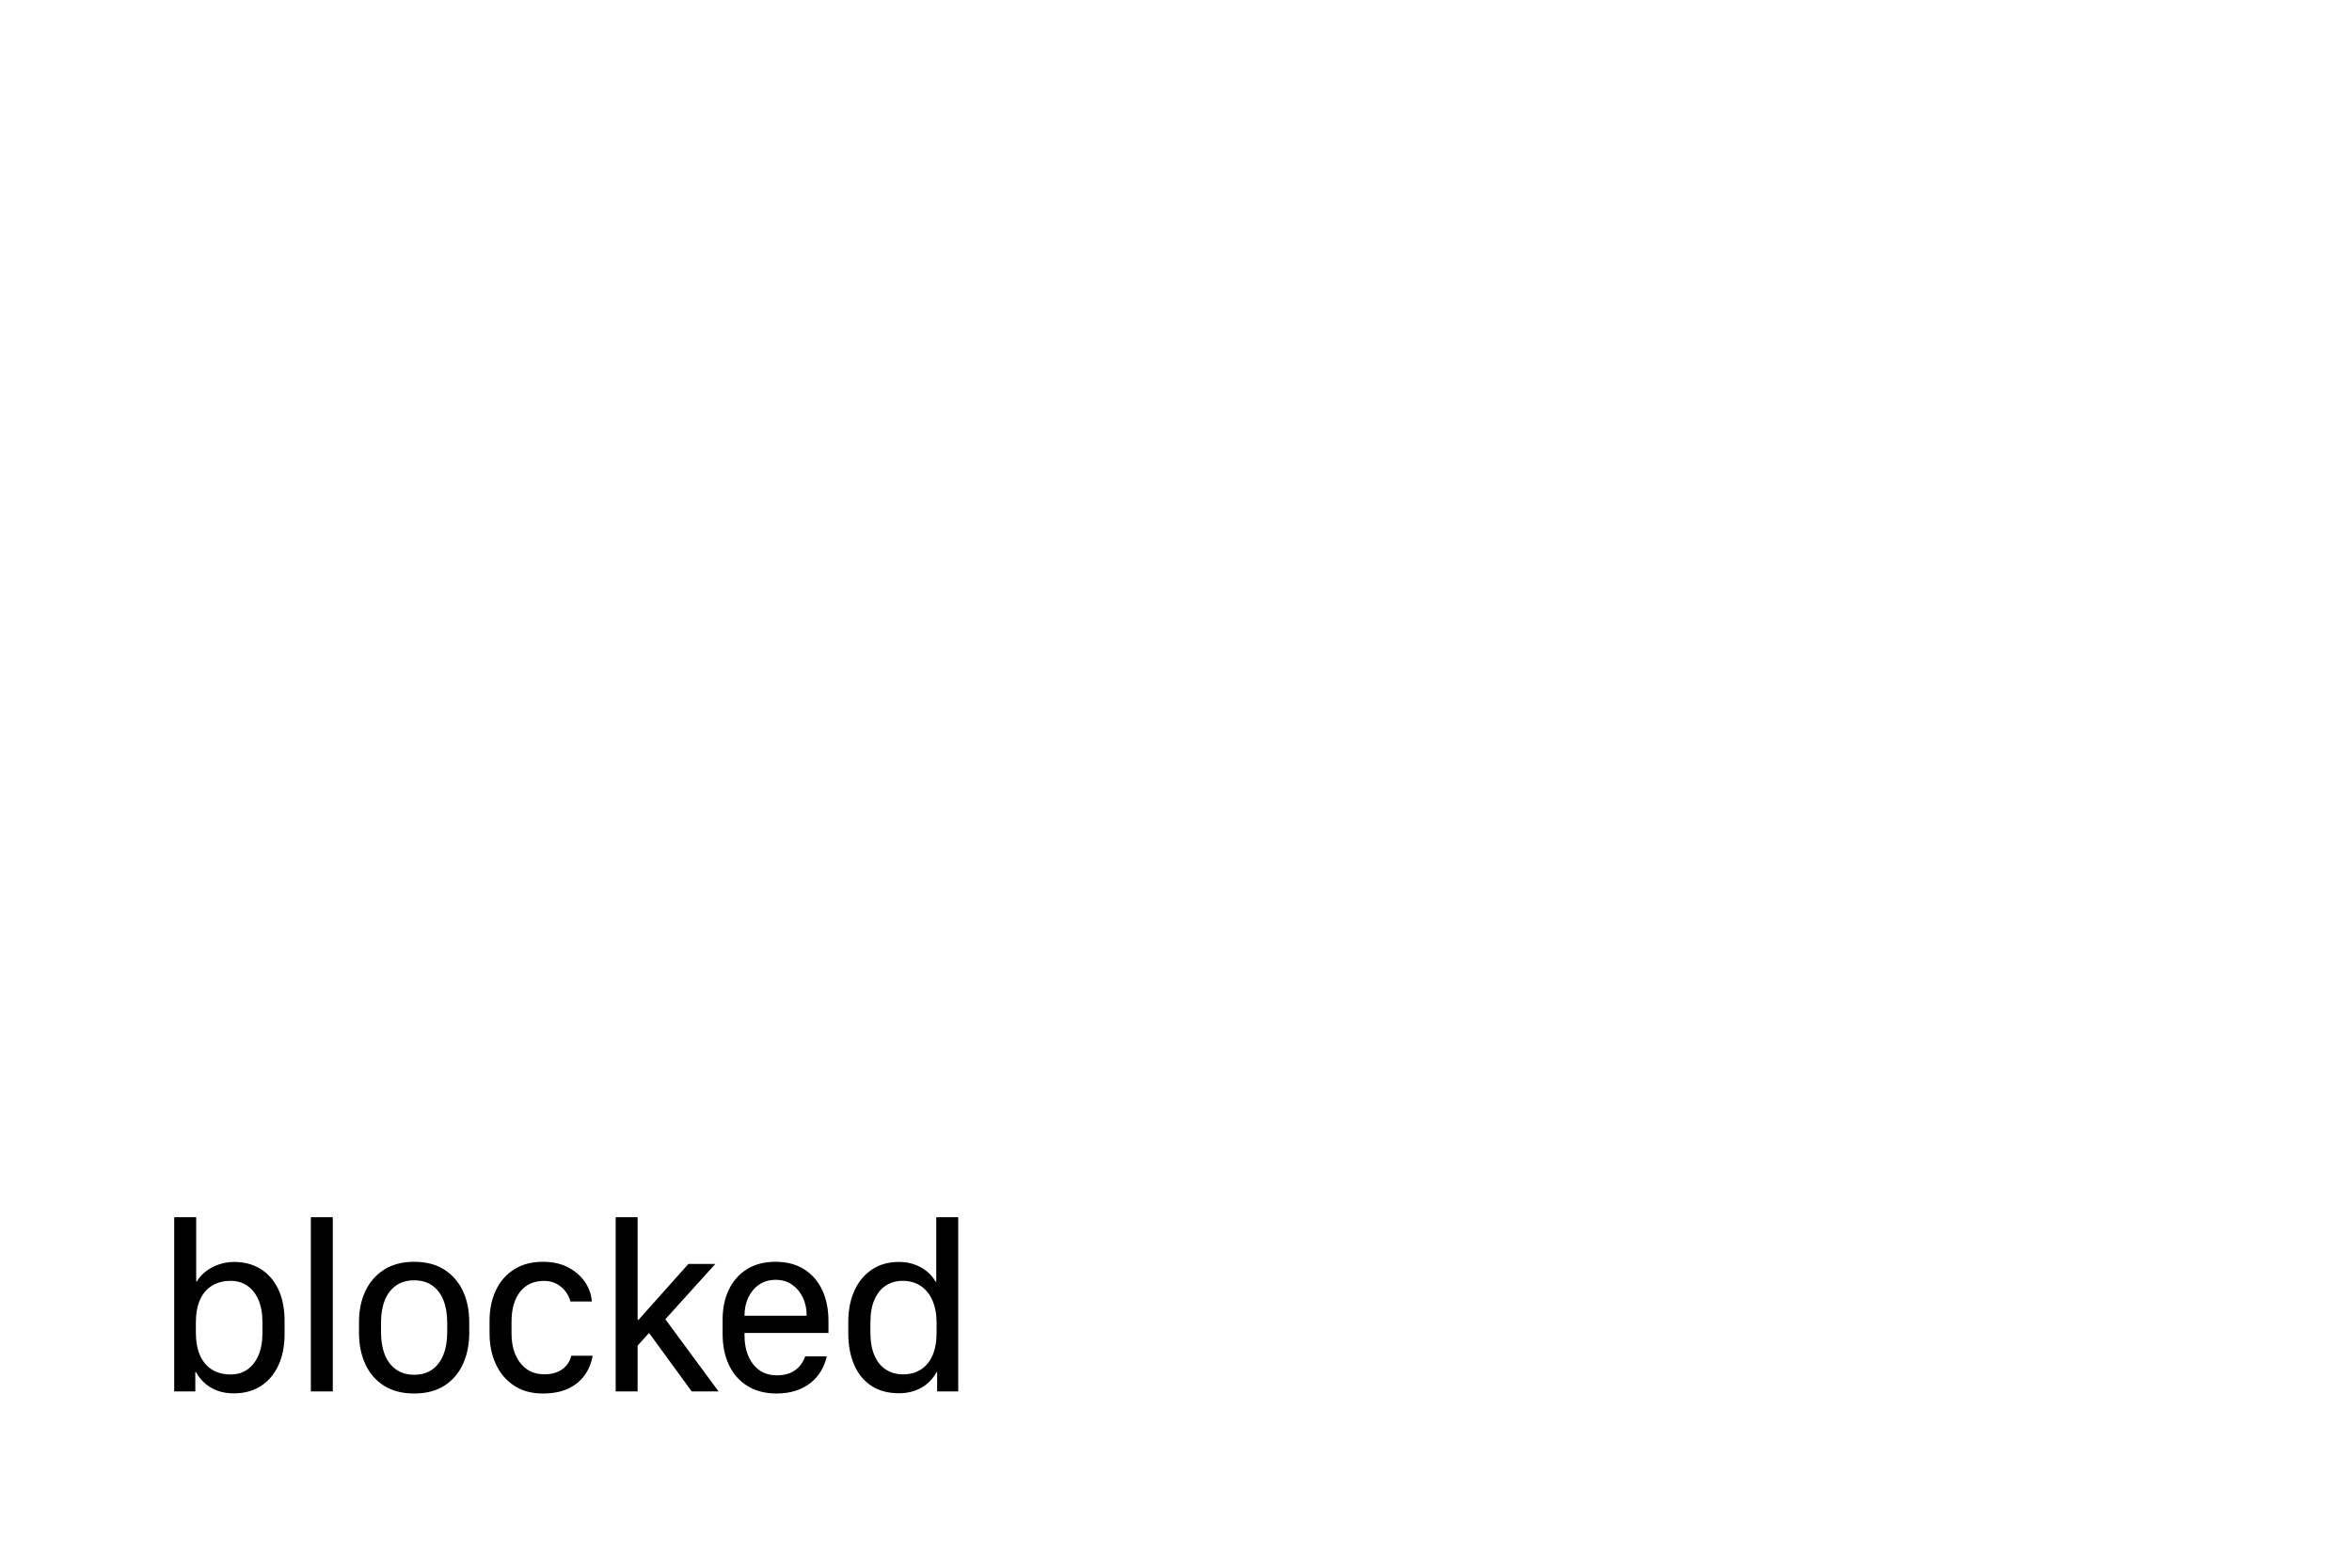
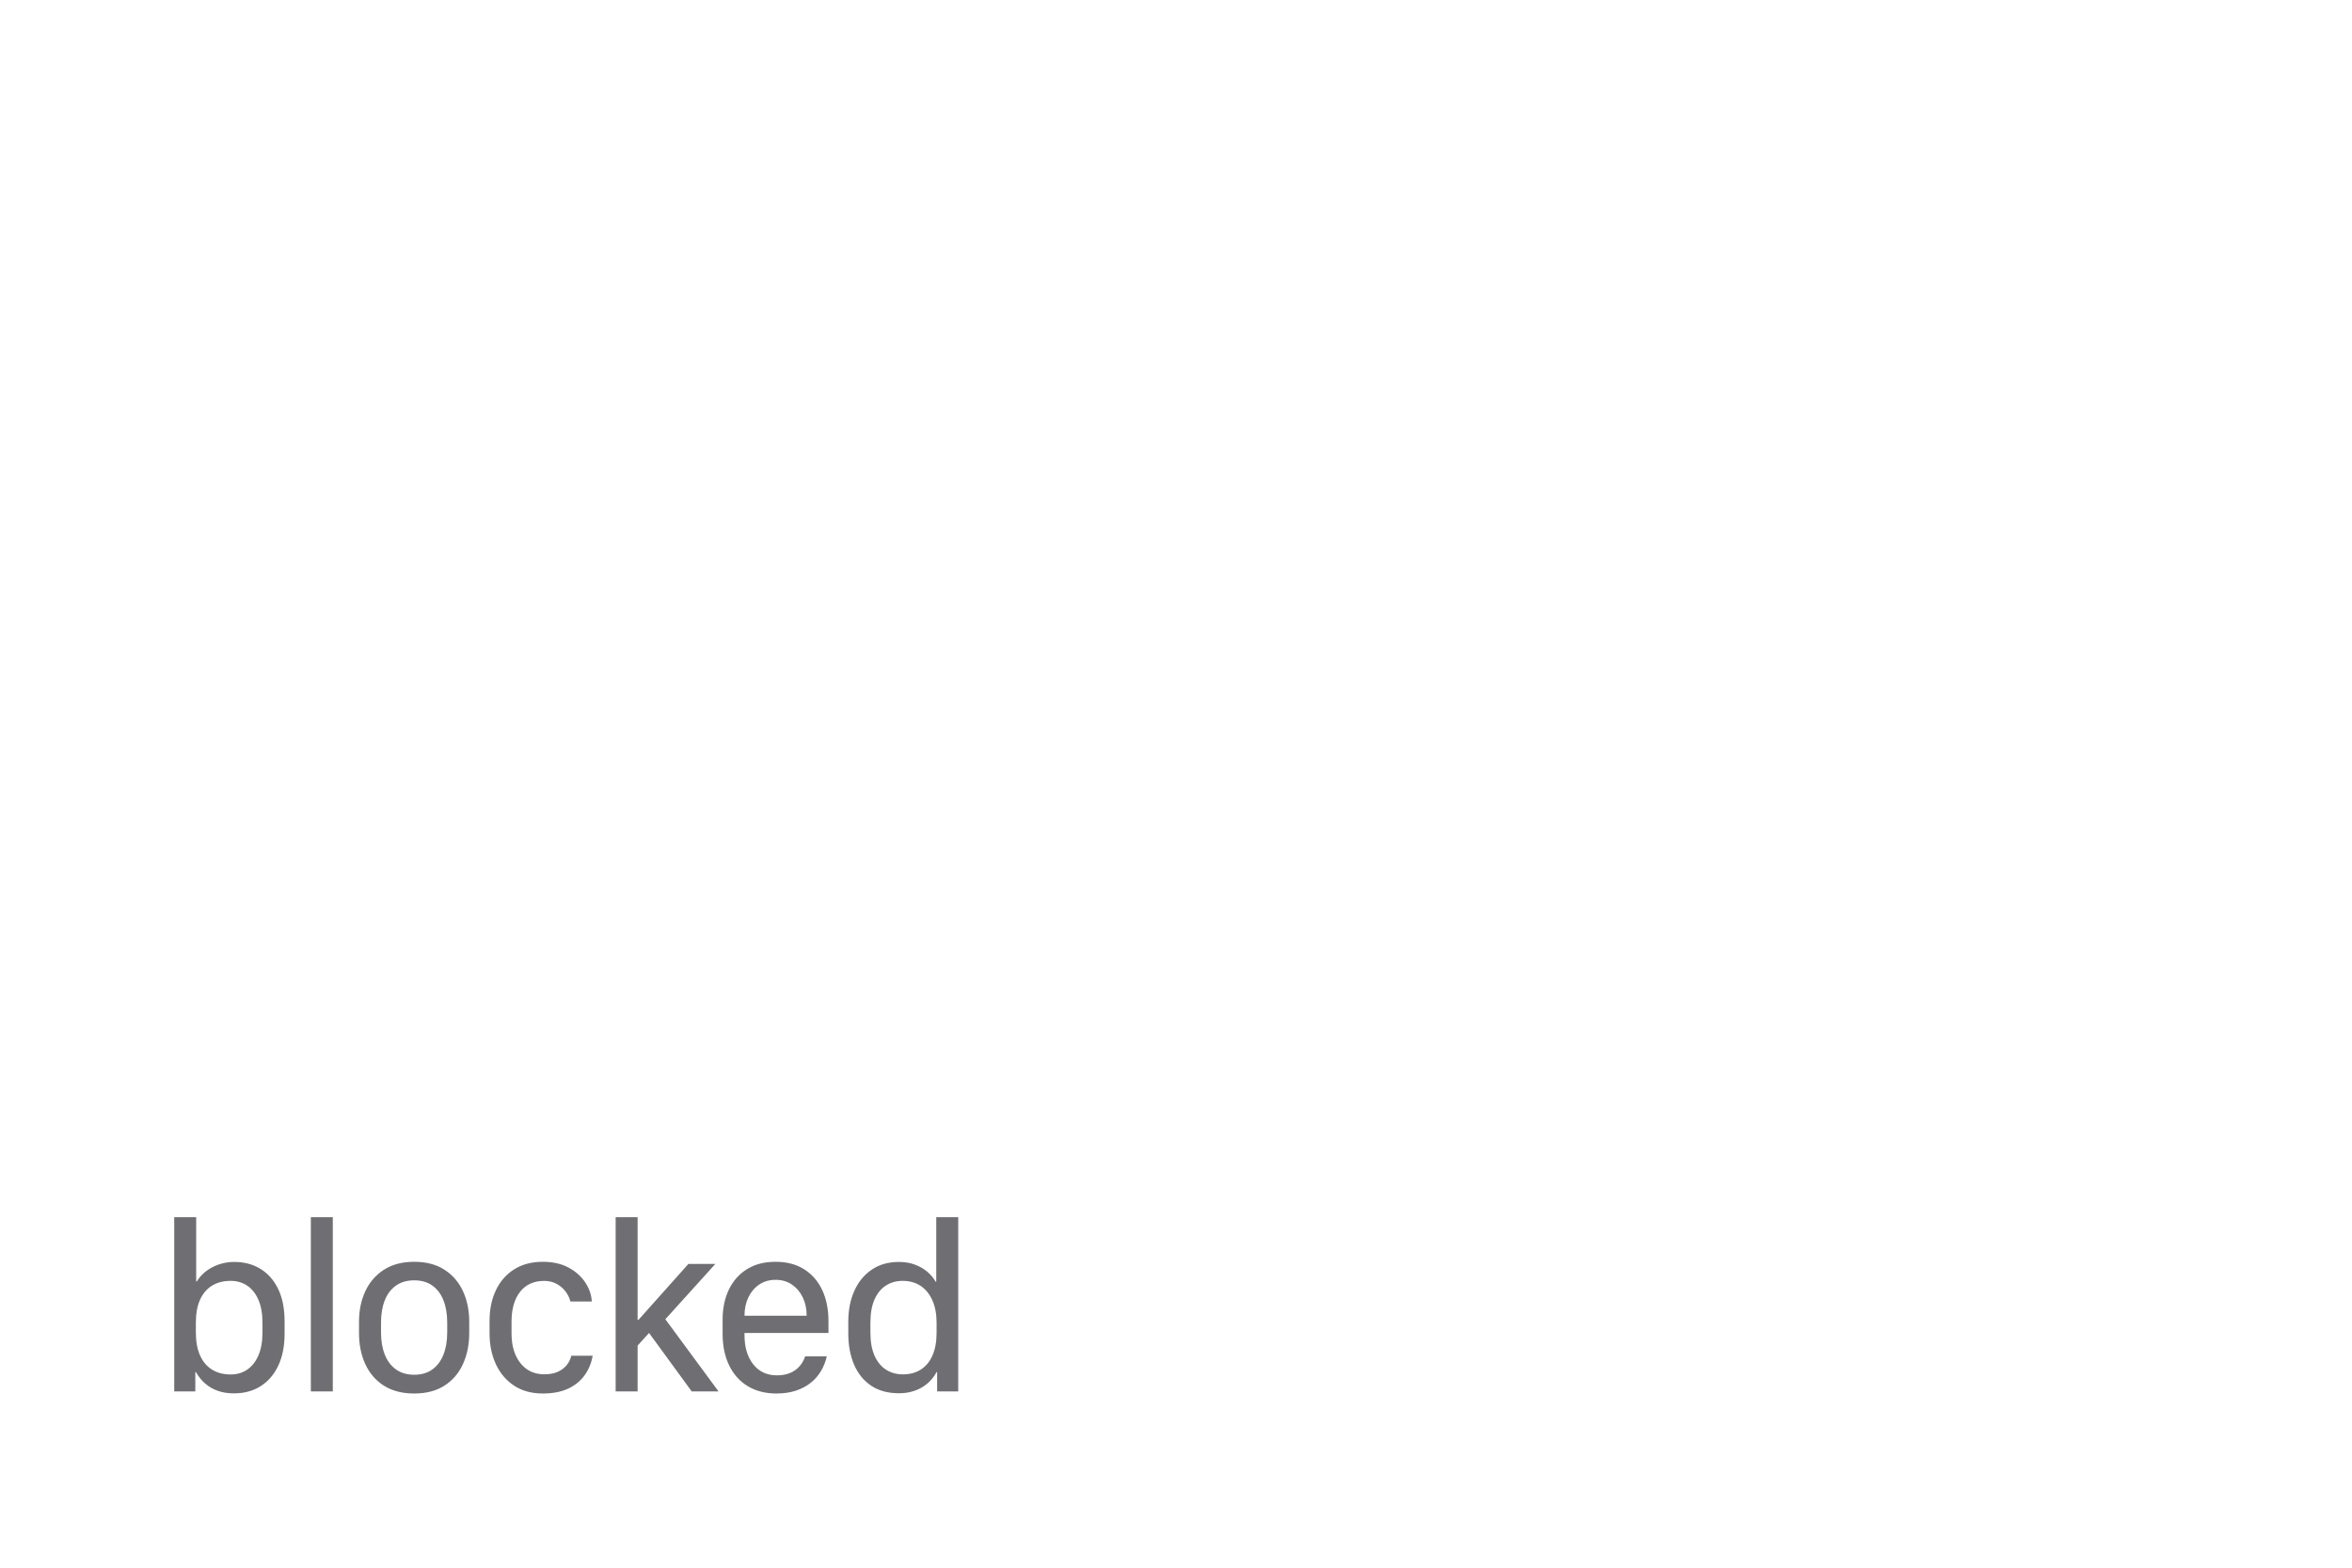
<svg xmlns="http://www.w3.org/2000/svg" width="27mm" height="18mm" viewBox="0 0 2700 1800">
-   <path fill="#000000" d="M268.613 1599.839 Q286.166 1599.839 299.197 1591.584 Q312.228 1583.33 319.461 1567.981 Q326.693 1552.632 326.693 1531.389 L326.693 1517.237 Q326.693 1495.226 319.335 1480.01 Q311.976 1464.793 298.945 1456.867 Q285.914 1448.941 268.863 1448.941 Q261.938 1448.941 255.376 1450.617 Q248.814 1452.294 243.198 1455.313 Q237.583 1458.333 233.197 1462.429 Q228.811 1466.526 225.982 1471.352 L225.209 1471.352 L225.209 1397.591 L200 1397.591 L200 1597.58 L224.203 1597.58 L224.203 1575.515 L224.975 1575.515 Q229.254 1583.043 235.47 1588.498 Q241.686 1593.953 249.931 1596.896 Q258.176 1599.839 268.613 1599.839 Z M264.825 1578.15 Q252.341 1578.15 243.362 1572.554 Q234.382 1566.958 229.607 1556.198 Q224.833 1545.438 224.833 1529.76 L224.833 1518.657 Q224.833 1502.965 229.671 1492.274 Q234.508 1481.583 243.488 1476.119 Q252.468 1470.656 264.825 1470.656 Q275.574 1470.656 283.793 1476.189 Q292.012 1481.722 296.654 1492.413 Q301.297 1503.104 301.297 1518.657 L301.297 1530.136 Q301.297 1545.562 296.654 1556.26 Q292.012 1566.958 283.855 1572.554 Q275.698 1578.15 264.825 1578.15 Z M356.839 1597.58 L382.034 1597.58 L382.034 1397.591 L356.839 1397.591 Z M475.473 1448.78 Q454.943 1448.78 440.807 1457.86 Q426.67 1466.939 419.398 1482.502 Q412.127 1498.064 412.127 1517.763 L412.127 1530.545 Q412.127 1550.459 419.335 1566.217 Q426.544 1581.975 440.681 1590.988 Q454.817 1600 475.473 1600 Q496.114 1600 510.181 1590.988 Q524.249 1581.975 531.451 1566.211 Q538.653 1550.446 538.653 1530.519 L538.653 1517.722 Q538.653 1498.023 531.451 1482.468 Q524.249 1466.913 510.181 1457.847 Q496.114 1448.78 475.473 1448.78 Z M475.458 1470.056 Q487.877 1470.056 496.287 1476.044 Q504.697 1482.033 509.038 1492.923 Q513.378 1503.813 513.378 1518.496 L513.378 1529.893 Q513.378 1544.495 509.052 1555.391 Q504.725 1566.288 496.315 1572.381 Q487.905 1578.474 475.458 1578.474 Q463.139 1578.474 454.597 1572.375 Q446.054 1566.275 441.728 1555.378 Q437.401 1544.482 437.401 1529.893 L437.401 1518.496 Q437.401 1503.826 441.742 1492.936 Q446.082 1482.046 454.624 1476.051 Q463.166 1470.056 475.458 1470.056 Z M561.985 1530.823 Q561.985 1550.553 569.164 1566.172 Q576.344 1581.79 590.007 1590.895 Q603.671 1600 623.131 1600 Q640.019 1600 651.904 1594.554 Q663.789 1589.108 670.94 1579.291 Q678.091 1569.474 680.367 1556.609 L655.804 1556.609 Q654.534 1562.402 650.683 1567.265 Q646.832 1572.129 640.384 1575.051 Q633.936 1577.974 624.869 1577.974 Q607.664 1577.974 597.442 1565.154 Q587.221 1552.334 587.221 1531.008 L587.221 1517.502 Q587.221 1495.665 597.084 1483.179 Q606.948 1470.693 624.729 1470.693 Q632.519 1470.693 638.728 1473.985 Q644.938 1477.277 649.106 1482.708 Q653.275 1488.139 654.797 1494.361 L679.363 1494.361 Q678.719 1482.853 671.815 1472.429 Q664.911 1462.005 652.612 1455.393 Q640.314 1448.78 623.157 1448.78 Q603.967 1448.78 590.241 1457.455 Q576.515 1466.13 569.25 1481.477 Q561.985 1496.824 561.985 1516.637 Z M731.946 1544.995 L745.085 1530.482 L794.045 1597.58 L824.839 1597.58 L763.788 1514.729 L821.22 1451.2 L790.292 1451.2 L732.968 1515.436 L731.946 1515.436 L731.946 1397.591 L706.75 1397.591 L706.75 1597.58 L731.946 1597.58 Z M891.406 1600 Q903.809 1600 913.649 1596.729 Q923.489 1593.459 930.701 1587.68 Q937.913 1581.901 942.501 1574.128 Q947.089 1566.355 949.114 1557.348 L924.285 1557.348 Q922.021 1564.092 917.597 1569.004 Q913.173 1573.916 906.757 1576.536 Q900.341 1579.155 892.008 1579.155 Q874.546 1579.155 864.611 1566.399 Q854.675 1553.643 854.675 1533.285 L854.675 1530.53 L951.04 1530.53 L951.04 1516.815 Q951.04 1496.492 943.867 1481.208 Q936.693 1465.924 923.106 1457.352 Q909.52 1448.78 890.325 1448.78 Q871.065 1448.78 857.501 1457.258 Q843.938 1465.737 836.733 1480.686 Q829.529 1495.635 829.529 1515.182 L829.529 1531.282 Q829.529 1552.21 837.007 1567.675 Q844.486 1583.141 858.397 1591.57 Q872.309 1600 891.406 1600 Z M854.675 1510.735 Q854.675 1510.609 854.675 1510.546 Q854.675 1510.483 854.675 1510.357 Q854.675 1498.94 859.066 1489.681 Q863.456 1480.422 871.487 1474.948 Q879.517 1469.475 890.379 1469.475 Q901.113 1469.475 909.123 1474.948 Q917.133 1480.422 921.567 1489.681 Q926.001 1498.94 926.001 1510.357 Q926.001 1510.483 926.001 1510.546 Q926.001 1510.609 926.001 1510.735 Z M1032.015 1448.941 Q1013.721 1448.941 1000.677 1457.83 Q987.633 1466.72 980.714 1482.187 Q973.796 1497.655 973.796 1517.741 L973.796 1530.886 Q973.796 1551.334 980.463 1566.878 Q987.13 1582.423 1000.111 1591.068 Q1013.092 1599.713 1032.015 1599.713 Q1039.445 1599.713 1045.944 1598.029 Q1052.443 1596.345 1057.87 1593.257 Q1063.298 1590.169 1067.691 1585.632 Q1072.083 1581.094 1075.038 1575.515 L1075.797 1575.515 L1075.797 1597.58 L1100 1597.58 L1100 1397.591 L1074.791 1397.591 L1074.791 1471.604 L1074.032 1471.604 Q1070.383 1465.08 1064.223 1459.947 Q1058.064 1454.814 1049.889 1451.878 Q1041.713 1448.941 1032.015 1448.941 Z M1036.168 1470.656 Q1048.287 1470.656 1057.016 1476.56 Q1065.744 1482.464 1070.456 1493.28 Q1075.167 1504.096 1075.167 1518.657 L1075.167 1530.262 Q1075.167 1545.562 1070.517 1556.197 Q1065.868 1566.832 1057.203 1572.428 Q1048.537 1578.024 1036.544 1578.024 Q1025.698 1578.024 1017.284 1572.742 Q1008.869 1567.46 1004.031 1556.764 Q999.192 1546.067 999.192 1530.136 L999.192 1518.657 Q999.192 1502.6 1003.968 1491.91 Q1008.743 1481.22 1017.157 1475.938 Q1025.572 1470.656 1036.168 1470.656 Z" />
+   <path fill="#6E6E73" d="M268.613 1599.839 Q286.166 1599.839 299.197 1591.584 Q312.228 1583.33 319.461 1567.981 Q326.693 1552.632 326.693 1531.389 L326.693 1517.237 Q326.693 1495.226 319.335 1480.01 Q311.976 1464.793 298.945 1456.867 Q285.914 1448.941 268.863 1448.941 Q261.938 1448.941 255.376 1450.617 Q248.814 1452.294 243.198 1455.313 Q237.583 1458.333 233.197 1462.429 Q228.811 1466.526 225.982 1471.352 L225.209 1471.352 L225.209 1397.591 L200 1397.591 L200 1597.58 L224.203 1597.58 L224.203 1575.515 L224.975 1575.515 Q229.254 1583.043 235.47 1588.498 Q241.686 1593.953 249.931 1596.896 Q258.176 1599.839 268.613 1599.839 Z M264.825 1578.15 Q252.341 1578.15 243.362 1572.554 Q234.382 1566.958 229.607 1556.198 Q224.833 1545.438 224.833 1529.76 L224.833 1518.657 Q224.833 1502.965 229.671 1492.274 Q234.508 1481.583 243.488 1476.119 Q252.468 1470.656 264.825 1470.656 Q275.574 1470.656 283.793 1476.189 Q292.012 1481.722 296.654 1492.413 Q301.297 1503.104 301.297 1518.657 L301.297 1530.136 Q301.297 1545.562 296.654 1556.26 Q292.012 1566.958 283.855 1572.554 Q275.698 1578.15 264.825 1578.15 Z M356.839 1597.58 L382.034 1597.58 L382.034 1397.591 L356.839 1397.591 Z M475.473 1448.78 Q454.943 1448.78 440.807 1457.86 Q426.67 1466.939 419.398 1482.502 Q412.127 1498.064 412.127 1517.763 L412.127 1530.545 Q412.127 1550.459 419.335 1566.217 Q426.544 1581.975 440.681 1590.988 Q454.817 1600 475.473 1600 Q496.114 1600 510.181 1590.988 Q524.249 1581.975 531.451 1566.211 Q538.653 1550.446 538.653 1530.519 L538.653 1517.722 Q538.653 1498.023 531.451 1482.468 Q524.249 1466.913 510.181 1457.847 Q496.114 1448.78 475.473 1448.78 Z M475.458 1470.056 Q487.877 1470.056 496.287 1476.044 Q504.697 1482.033 509.038 1492.923 Q513.378 1503.813 513.378 1518.496 L513.378 1529.893 Q513.378 1544.495 509.052 1555.391 Q504.725 1566.288 496.315 1572.381 Q487.905 1578.474 475.458 1578.474 Q463.139 1578.474 454.597 1572.375 Q446.054 1566.275 441.728 1555.378 Q437.401 1544.482 437.401 1529.893 L437.401 1518.496 Q437.401 1503.826 441.742 1492.936 Q446.082 1482.046 454.624 1476.051 Q463.166 1470.056 475.458 1470.056 Z M561.985 1530.823 Q561.985 1550.553 569.164 1566.172 Q576.344 1581.79 590.007 1590.895 Q603.671 1600 623.131 1600 Q640.019 1600 651.904 1594.554 Q663.789 1589.108 670.94 1579.291 Q678.091 1569.474 680.367 1556.609 L655.804 1556.609 Q654.534 1562.402 650.683 1567.265 Q646.832 1572.129 640.384 1575.051 Q633.936 1577.974 624.869 1577.974 Q607.664 1577.974 597.442 1565.154 Q587.221 1552.334 587.221 1531.008 L587.221 1517.502 Q587.221 1495.665 597.084 1483.179 Q606.948 1470.693 624.729 1470.693 Q632.519 1470.693 638.728 1473.985 Q644.938 1477.277 649.106 1482.708 Q653.275 1488.139 654.797 1494.361 L679.363 1494.361 Q678.719 1482.853 671.815 1472.429 Q664.911 1462.005 652.612 1455.393 Q640.314 1448.78 623.157 1448.78 Q603.967 1448.78 590.241 1457.455 Q576.515 1466.13 569.25 1481.477 Q561.985 1496.824 561.985 1516.637 Z M731.946 1544.995 L745.085 1530.482 L794.045 1597.58 L824.839 1597.58 L763.788 1514.729 L821.22 1451.2 L790.292 1451.2 L732.968 1515.436 L731.946 1515.436 L731.946 1397.591 L706.75 1397.591 L706.75 1597.58 L731.946 1597.58 Z M891.406 1600 Q903.809 1600 913.649 1596.729 Q923.489 1593.459 930.701 1587.68 Q937.913 1581.901 942.501 1574.128 Q947.089 1566.355 949.114 1557.348 L924.285 1557.348 Q922.021 1564.092 917.597 1569.004 Q913.173 1573.916 906.757 1576.536 Q900.341 1579.155 892.008 1579.155 Q874.546 1579.155 864.611 1566.399 Q854.675 1553.643 854.675 1533.285 L854.675 1530.53 L951.04 1530.53 L951.04 1516.815 Q951.04 1496.492 943.867 1481.208 Q936.693 1465.924 923.106 1457.352 Q909.52 1448.78 890.325 1448.78 Q871.065 1448.78 857.501 1457.258 Q843.938 1465.737 836.733 1480.686 Q829.529 1495.635 829.529 1515.182 L829.529 1531.282 Q829.529 1552.21 837.007 1567.675 Q844.486 1583.141 858.397 1591.57 Q872.309 1600 891.406 1600 Z M854.675 1510.735 Q854.675 1510.609 854.675 1510.546 Q854.675 1510.483 854.675 1510.357 Q854.675 1498.94 859.066 1489.681 Q863.456 1480.422 871.487 1474.948 Q879.517 1469.475 890.379 1469.475 Q901.113 1469.475 909.123 1474.948 Q917.133 1480.422 921.567 1489.681 Q926.001 1498.94 926.001 1510.357 Q926.001 1510.483 926.001 1510.546 Q926.001 1510.609 926.001 1510.735 Z M1032.015 1448.941 Q1013.721 1448.941 1000.677 1457.83 Q987.633 1466.72 980.714 1482.187 Q973.796 1497.655 973.796 1517.741 L973.796 1530.886 Q973.796 1551.334 980.463 1566.878 Q987.13 1582.423 1000.111 1591.068 Q1013.092 1599.713 1032.015 1599.713 Q1039.445 1599.713 1045.944 1598.029 Q1052.443 1596.345 1057.87 1593.257 Q1063.298 1590.169 1067.691 1585.632 Q1072.083 1581.094 1075.038 1575.515 L1075.797 1575.515 L1075.797 1597.58 L1100 1597.58 L1100 1397.591 L1074.791 1397.591 L1074.791 1471.604 L1074.032 1471.604 Q1070.383 1465.08 1064.223 1459.947 Q1058.064 1454.814 1049.889 1451.878 Q1041.713 1448.941 1032.015 1448.941 Z M1036.168 1470.656 Q1048.287 1470.656 1057.016 1476.56 Q1065.744 1482.464 1070.456 1493.28 Q1075.167 1504.096 1075.167 1518.657 L1075.167 1530.262 Q1075.167 1545.562 1070.517 1556.197 Q1065.868 1566.832 1057.203 1572.428 Q1048.537 1578.024 1036.544 1578.024 Q1025.698 1578.024 1017.284 1572.742 Q1008.869 1567.46 1004.031 1556.764 Q999.192 1546.067 999.192 1530.136 L999.192 1518.657 Q999.192 1502.6 1003.968 1491.91 Q1008.743 1481.22 1017.157 1475.938 Q1025.572 1470.656 1036.168 1470.656 Z" />
</svg>
